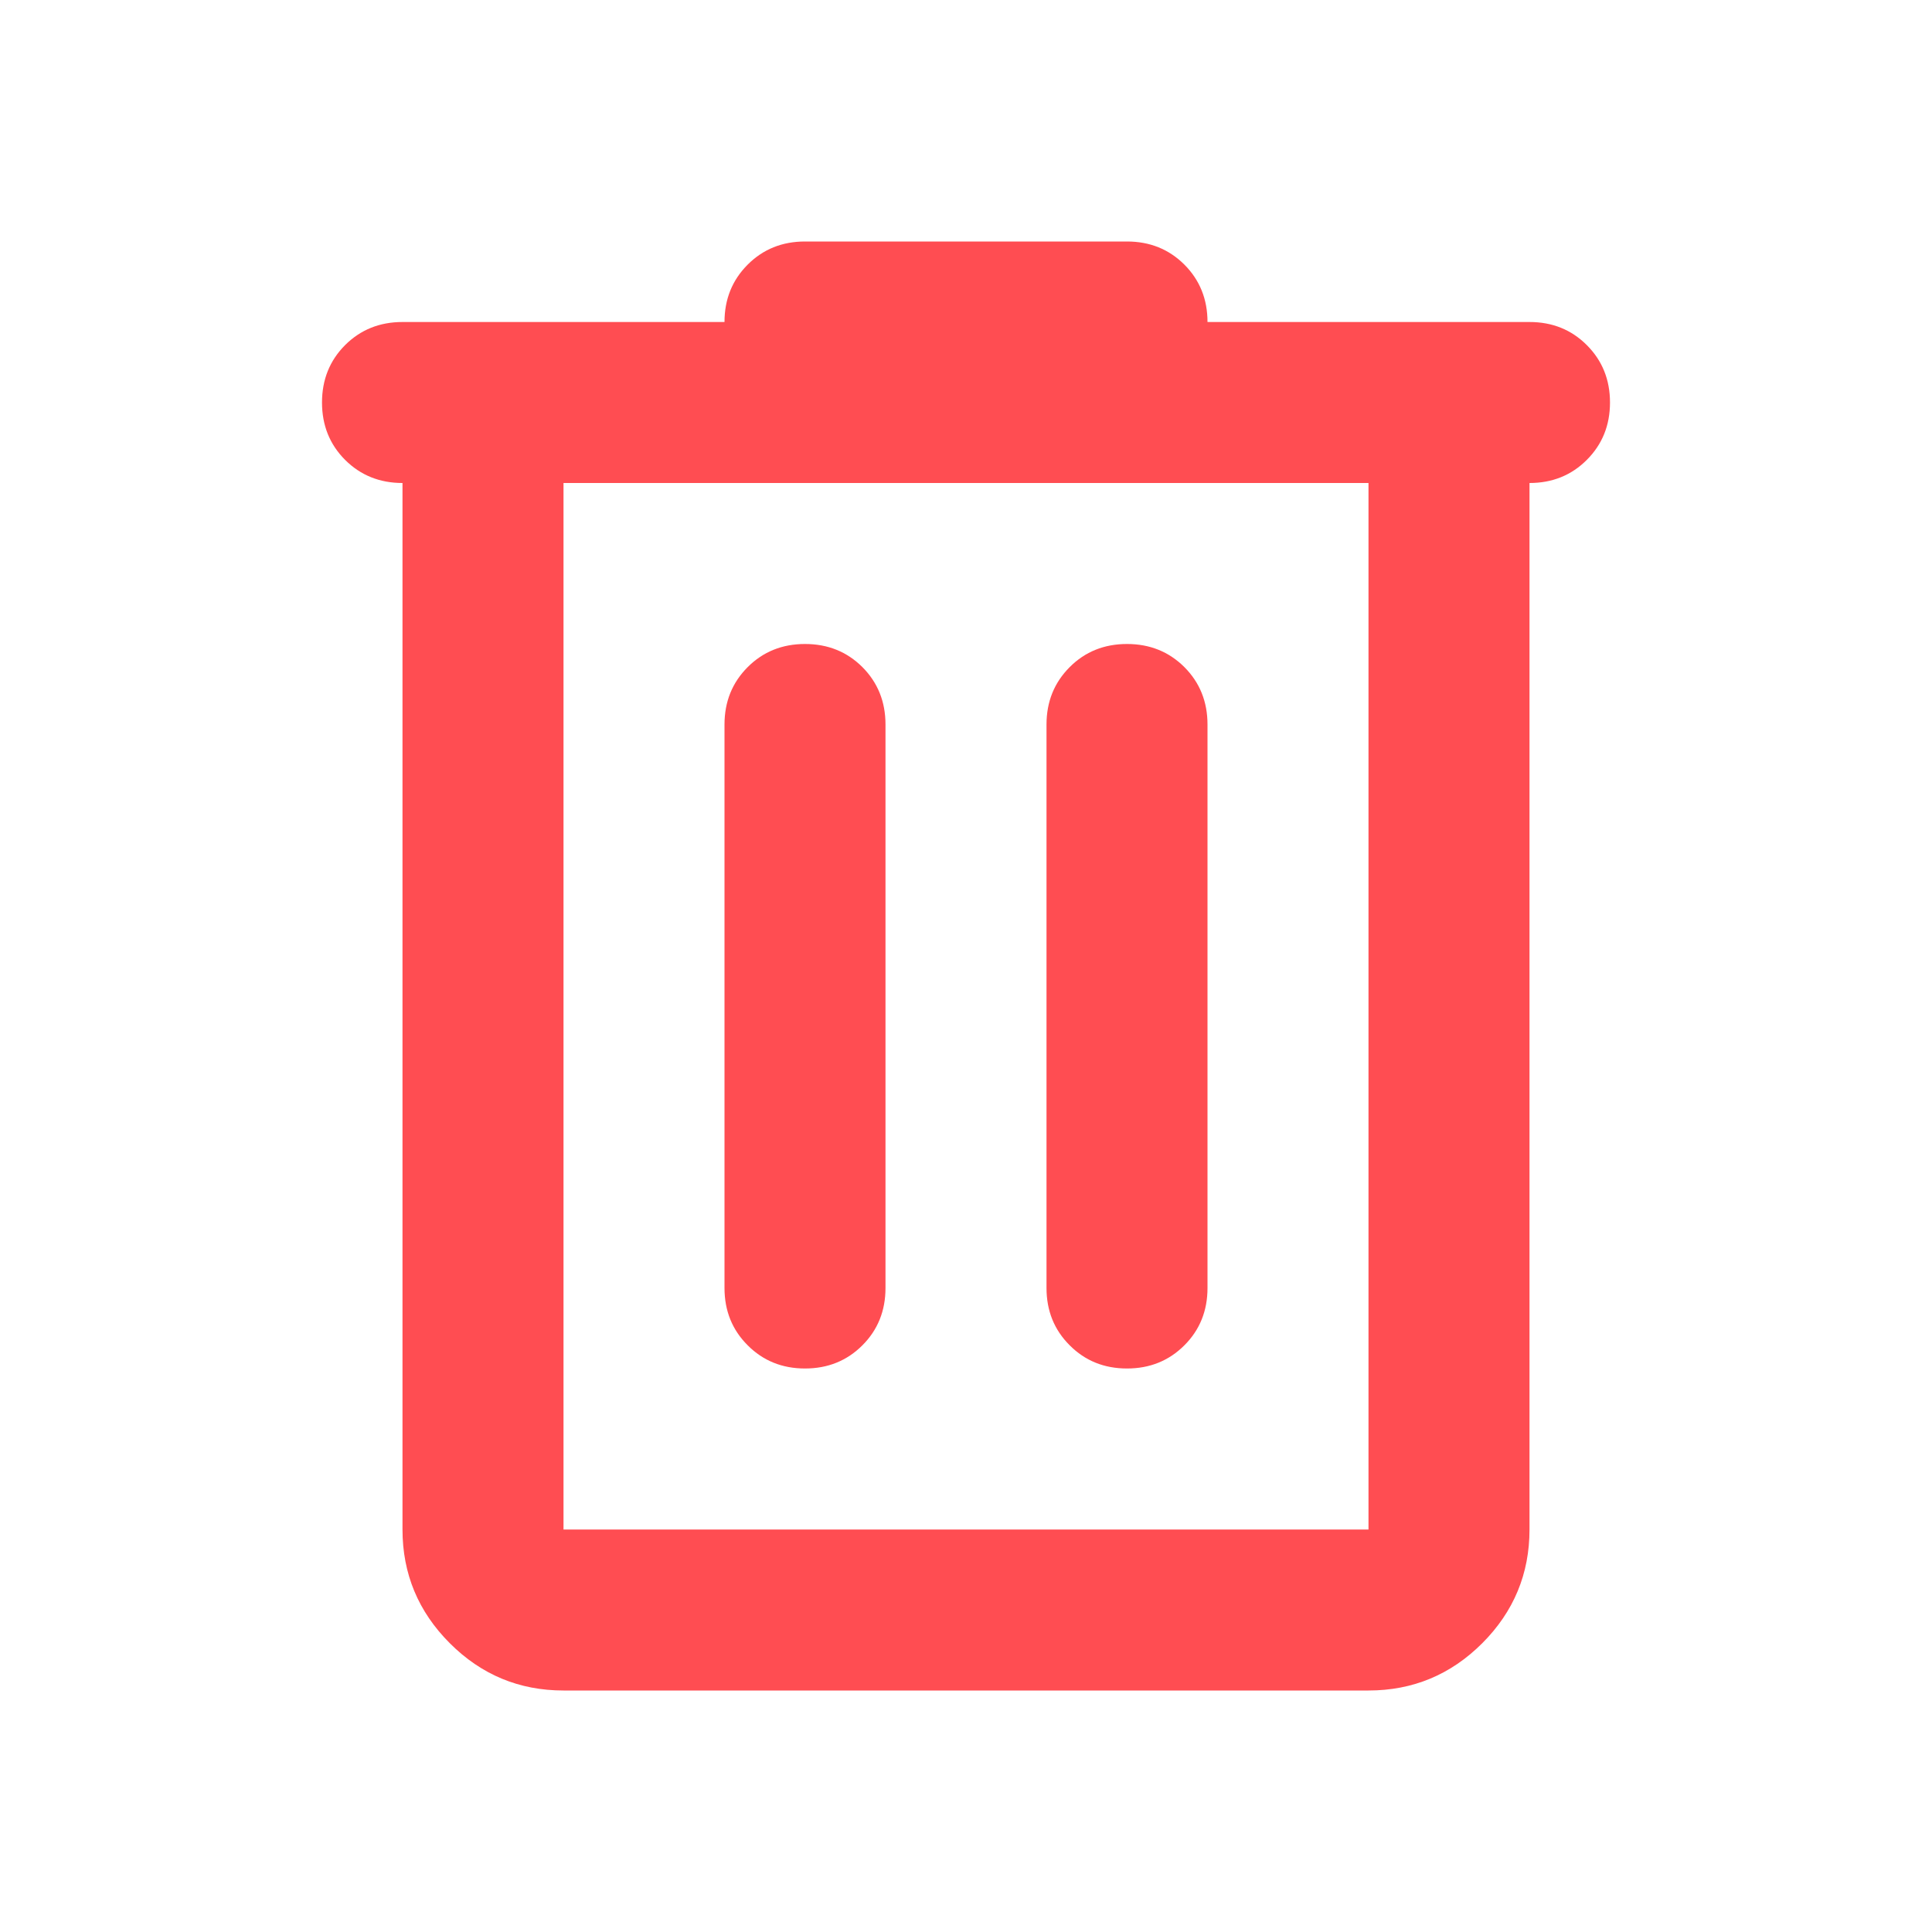
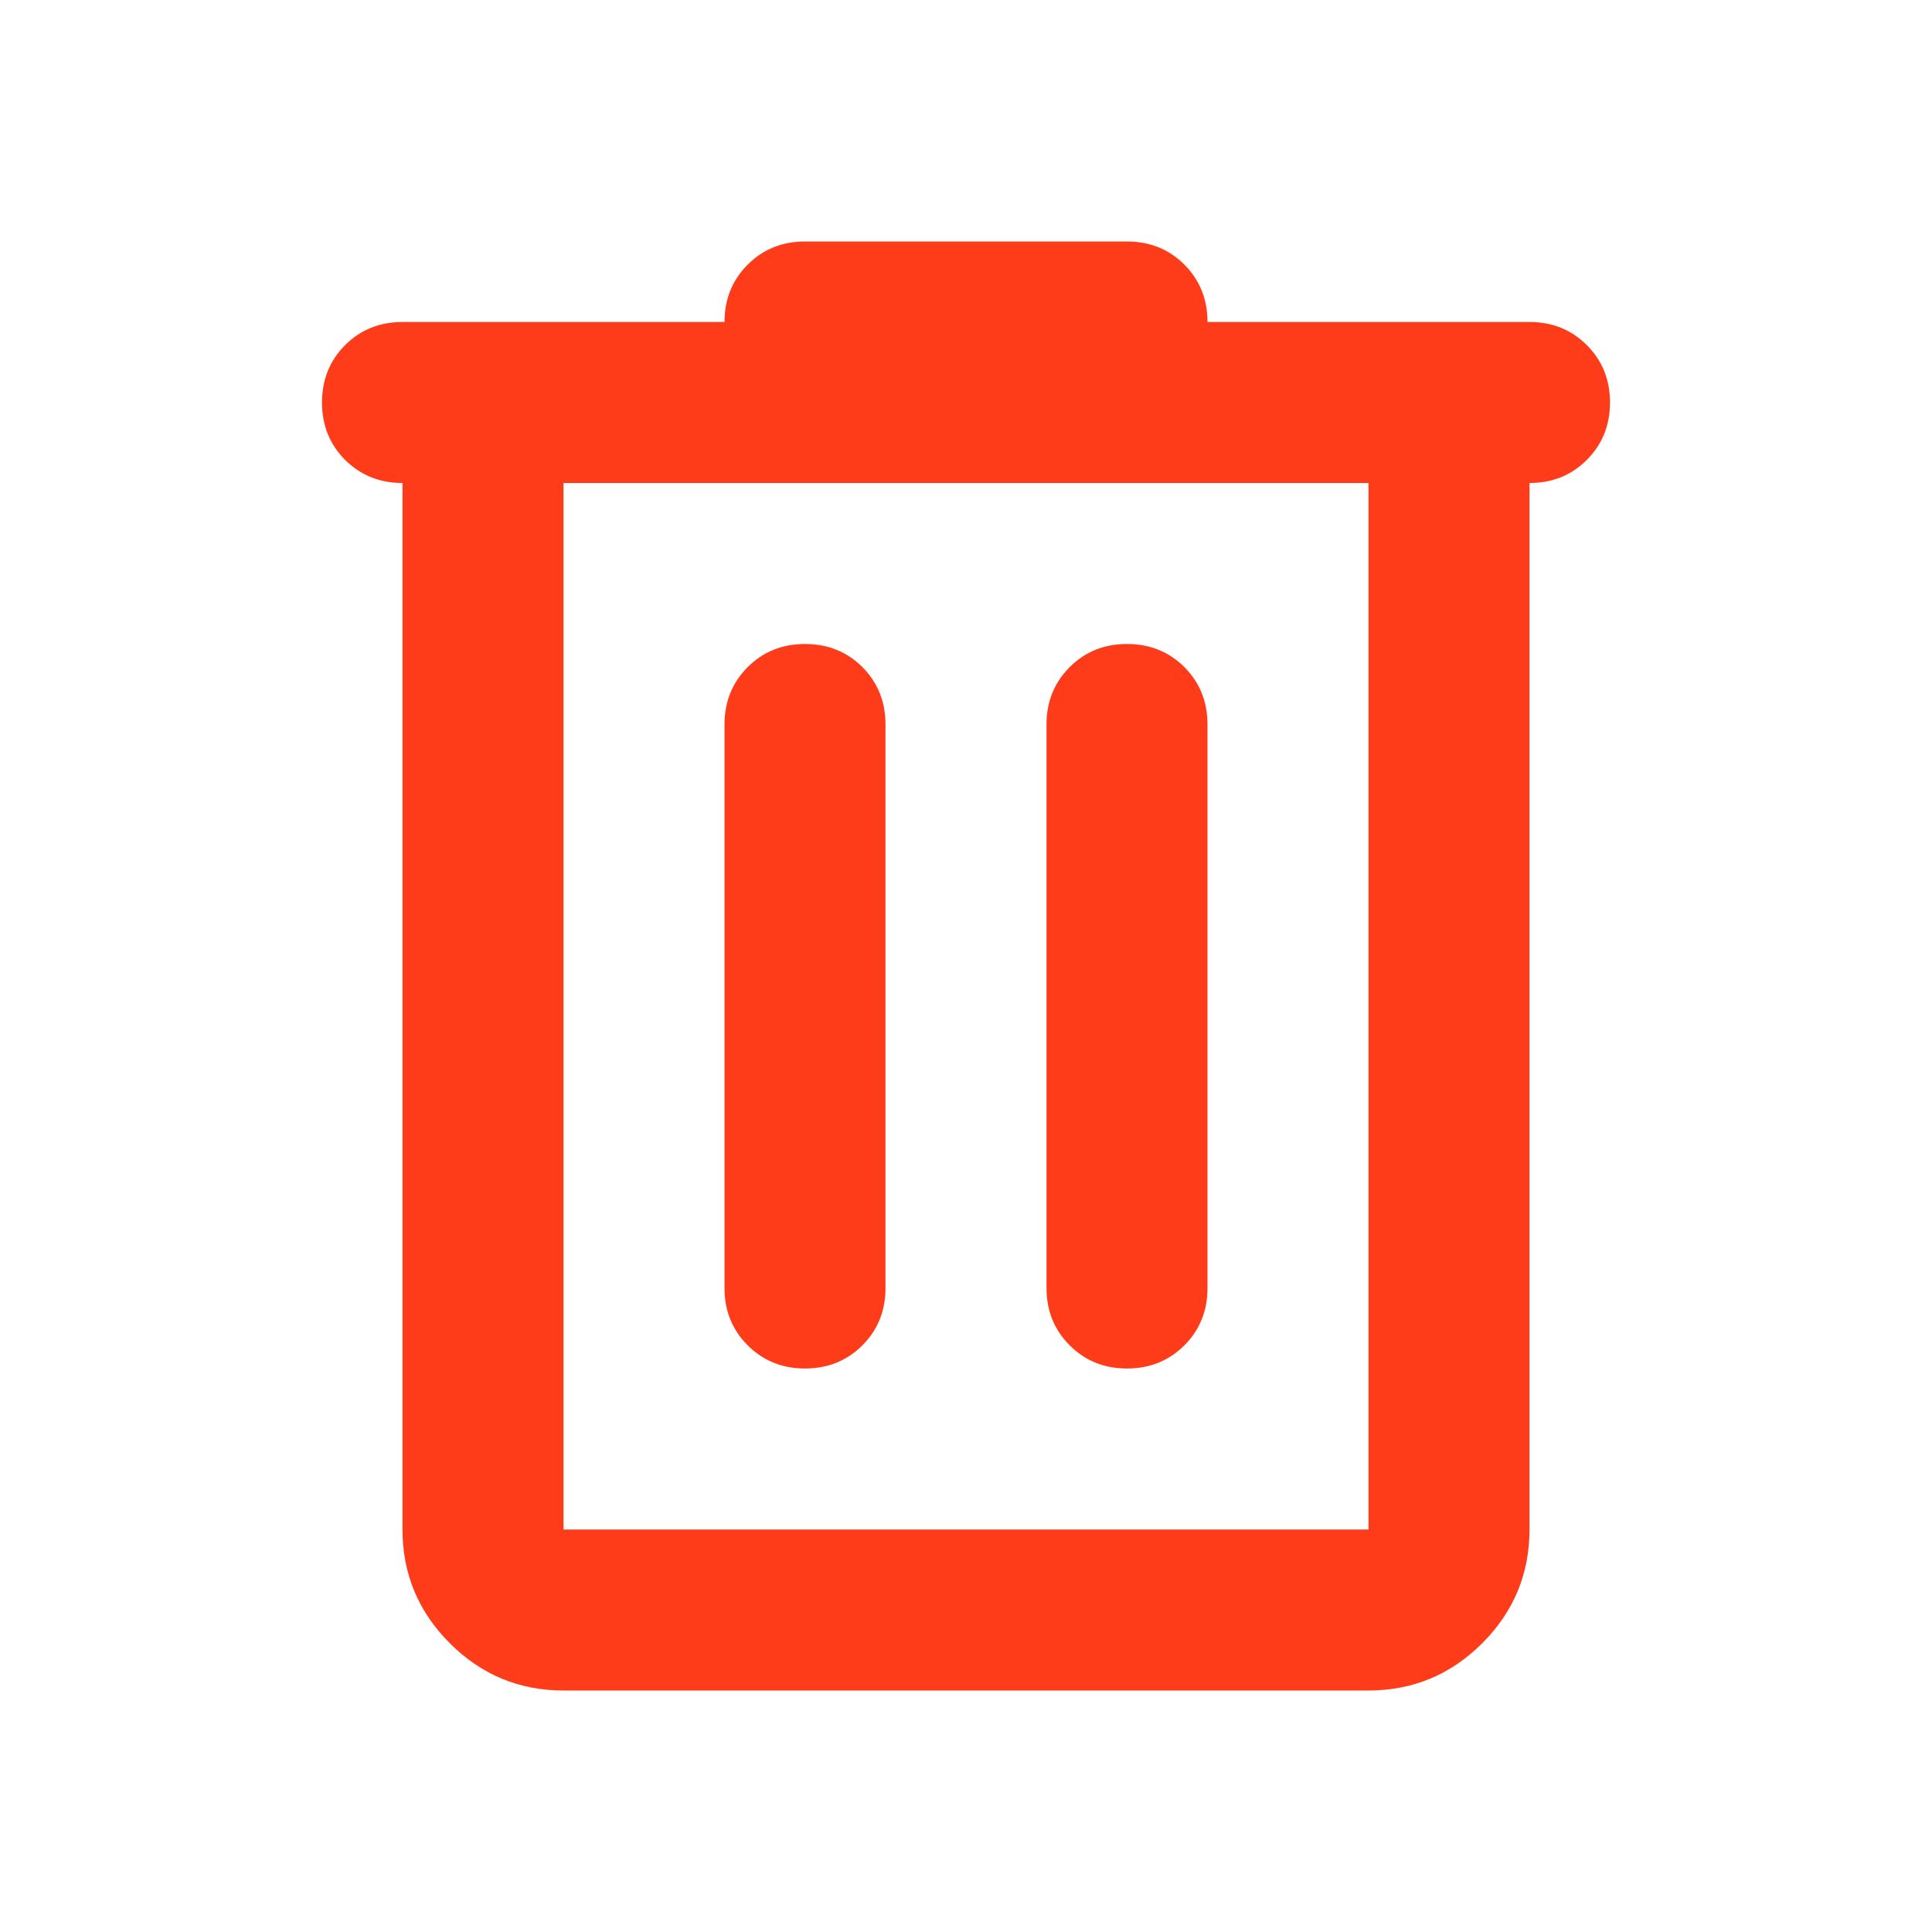
<svg xmlns="http://www.w3.org/2000/svg" width="30" height="30" viewBox="0 0 82 82" fill="">
-   <path d="M23.917 71.75C22.038 71.75 20.429 71.082 19.092 69.744C17.753 68.405 17.083 66.796 17.083 64.917V20.5C16.115 20.5 15.303 20.173 14.647 19.519C13.993 18.863 13.667 18.051 13.667 17.083C13.667 16.115 13.993 15.303 14.647 14.647C15.303 13.993 16.115 13.667 17.083 13.667H30.75C30.75 12.699 31.078 11.887 31.734 11.231C32.388 10.577 33.199 10.25 34.167 10.25H47.833C48.801 10.25 49.613 10.577 50.269 11.231C50.923 11.887 51.25 12.699 51.25 13.667H64.917C65.885 13.667 66.696 13.993 67.349 14.647C68.005 15.303 68.333 16.115 68.333 17.083C68.333 18.051 68.005 18.863 67.349 19.519C66.696 20.173 65.885 20.5 64.917 20.5V64.917C64.917 66.796 64.248 68.405 62.911 69.744C61.572 71.082 59.962 71.75 58.083 71.75H23.917ZM23.917 20.5V64.917H58.083V20.5H23.917ZM30.75 54.667C30.75 55.635 31.078 56.446 31.734 57.099C32.388 57.755 33.199 58.083 34.167 58.083C35.135 58.083 35.947 57.755 36.603 57.099C37.256 56.446 37.583 55.635 37.583 54.667V30.75C37.583 29.782 37.256 28.97 36.603 28.314C35.947 27.66 35.135 27.333 34.167 27.333C33.199 27.333 32.388 27.66 31.734 28.314C31.078 28.97 30.75 29.782 30.75 30.75V54.667ZM44.417 54.667C44.417 55.635 44.745 56.446 45.401 57.099C46.054 57.755 46.865 58.083 47.833 58.083C48.801 58.083 49.613 57.755 50.269 57.099C50.923 56.446 51.25 55.635 51.25 54.667V30.75C51.25 29.782 50.923 28.97 50.269 28.314C49.613 27.66 48.801 27.333 47.833 27.333C46.865 27.333 46.054 27.66 45.401 28.314C44.745 28.97 44.417 29.782 44.417 30.75V54.667ZM23.917 20.5V64.917V20.5Z" fill="#ff4d52" />
+   <path d="M23.917 71.75C22.038 71.75 20.429 71.082 19.092 69.744C17.753 68.405 17.083 66.796 17.083 64.917V20.5C16.115 20.5 15.303 20.173 14.647 19.519C13.993 18.863 13.667 18.051 13.667 17.083C13.667 16.115 13.993 15.303 14.647 14.647C15.303 13.993 16.115 13.667 17.083 13.667H30.75C30.75 12.699 31.078 11.887 31.734 11.231C32.388 10.577 33.199 10.25 34.167 10.25H47.833C48.801 10.25 49.613 10.577 50.269 11.231C50.923 11.887 51.25 12.699 51.25 13.667H64.917C65.885 13.667 66.696 13.993 67.349 14.647C68.005 15.303 68.333 16.115 68.333 17.083C68.333 18.051 68.005 18.863 67.349 19.519C66.696 20.173 65.885 20.5 64.917 20.5V64.917C64.917 66.796 64.248 68.405 62.911 69.744C61.572 71.082 59.962 71.75 58.083 71.75H23.917ZM23.917 20.5V64.917H58.083V20.5H23.917ZM30.75 54.667C30.75 55.635 31.078 56.446 31.734 57.099C32.388 57.755 33.199 58.083 34.167 58.083C35.135 58.083 35.947 57.755 36.603 57.099C37.256 56.446 37.583 55.635 37.583 54.667V30.75C37.583 29.782 37.256 28.97 36.603 28.314C35.947 27.66 35.135 27.333 34.167 27.333C33.199 27.333 32.388 27.66 31.734 28.314C31.078 28.97 30.75 29.782 30.75 30.75V54.667ZM44.417 54.667C44.417 55.635 44.745 56.446 45.401 57.099C46.054 57.755 46.865 58.083 47.833 58.083C48.801 58.083 49.613 57.755 50.269 57.099C50.923 56.446 51.25 55.635 51.25 54.667V30.75C51.25 29.782 50.923 28.97 50.269 28.314C49.613 27.66 48.801 27.333 47.833 27.333C46.865 27.333 46.054 27.66 45.401 28.314C44.745 28.97 44.417 29.782 44.417 30.75V54.667ZM23.917 20.5V64.917V20.5Z" fill="#ff3c1a" />
</svg>
